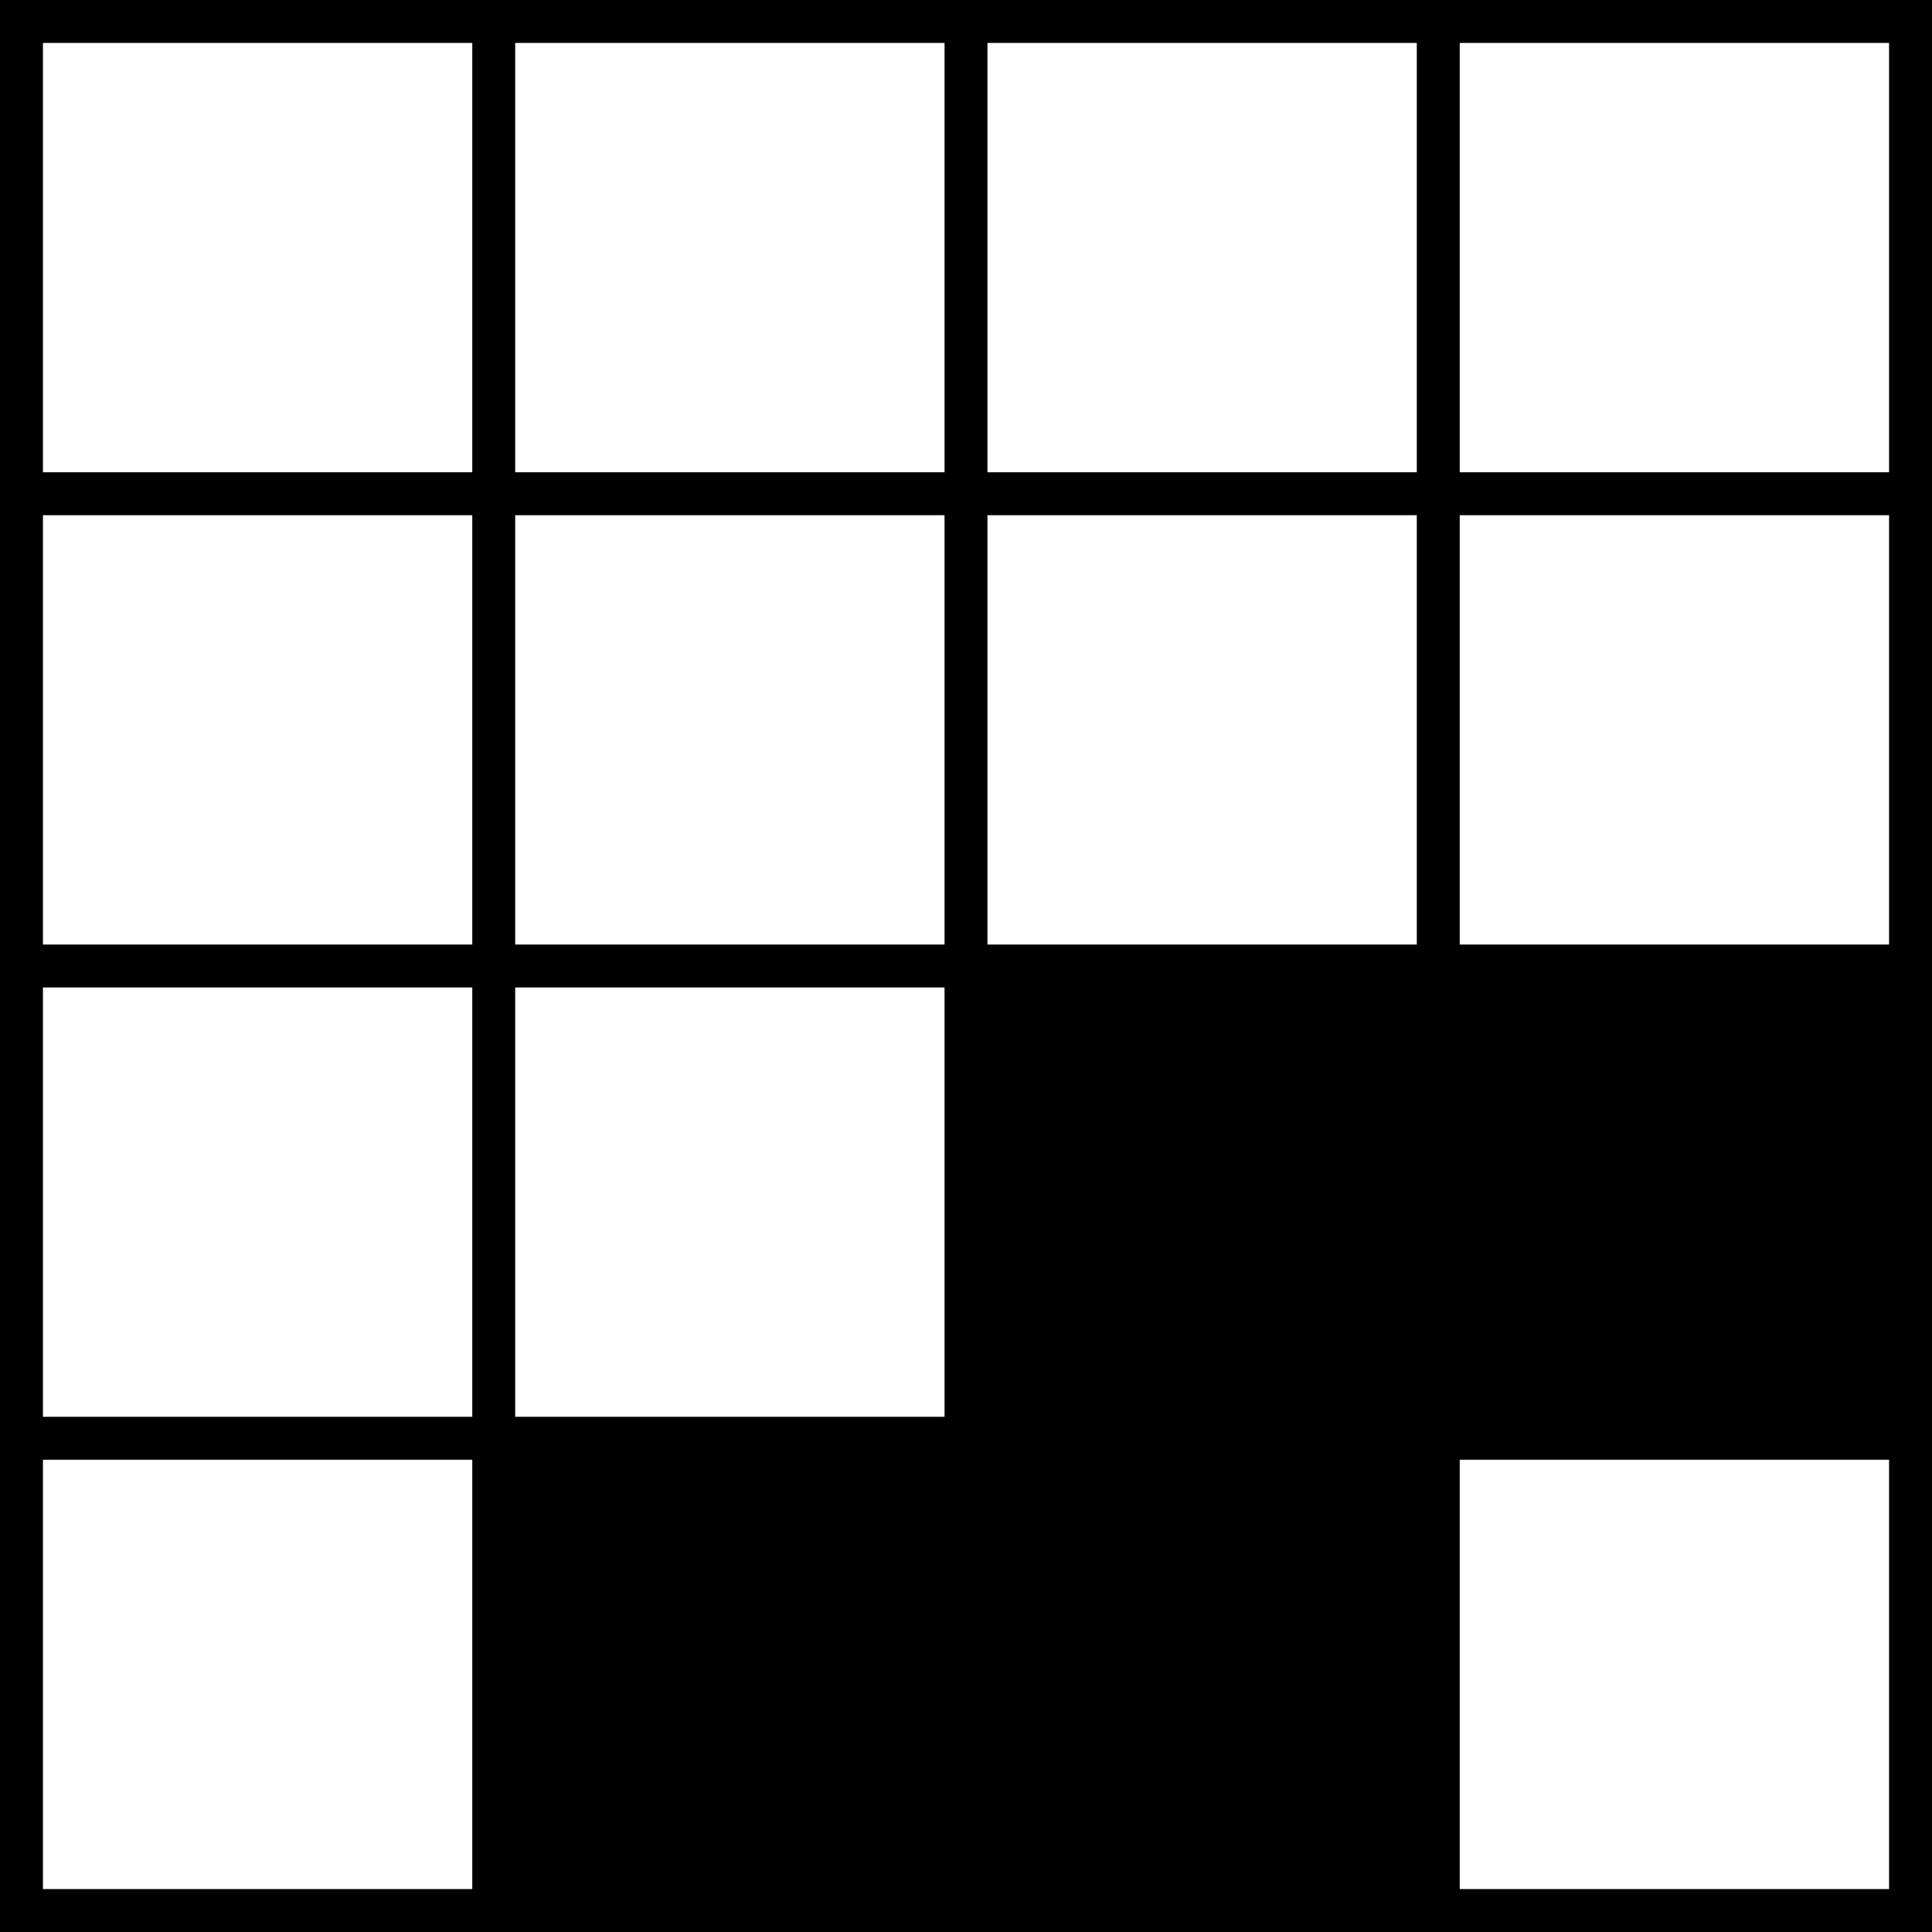
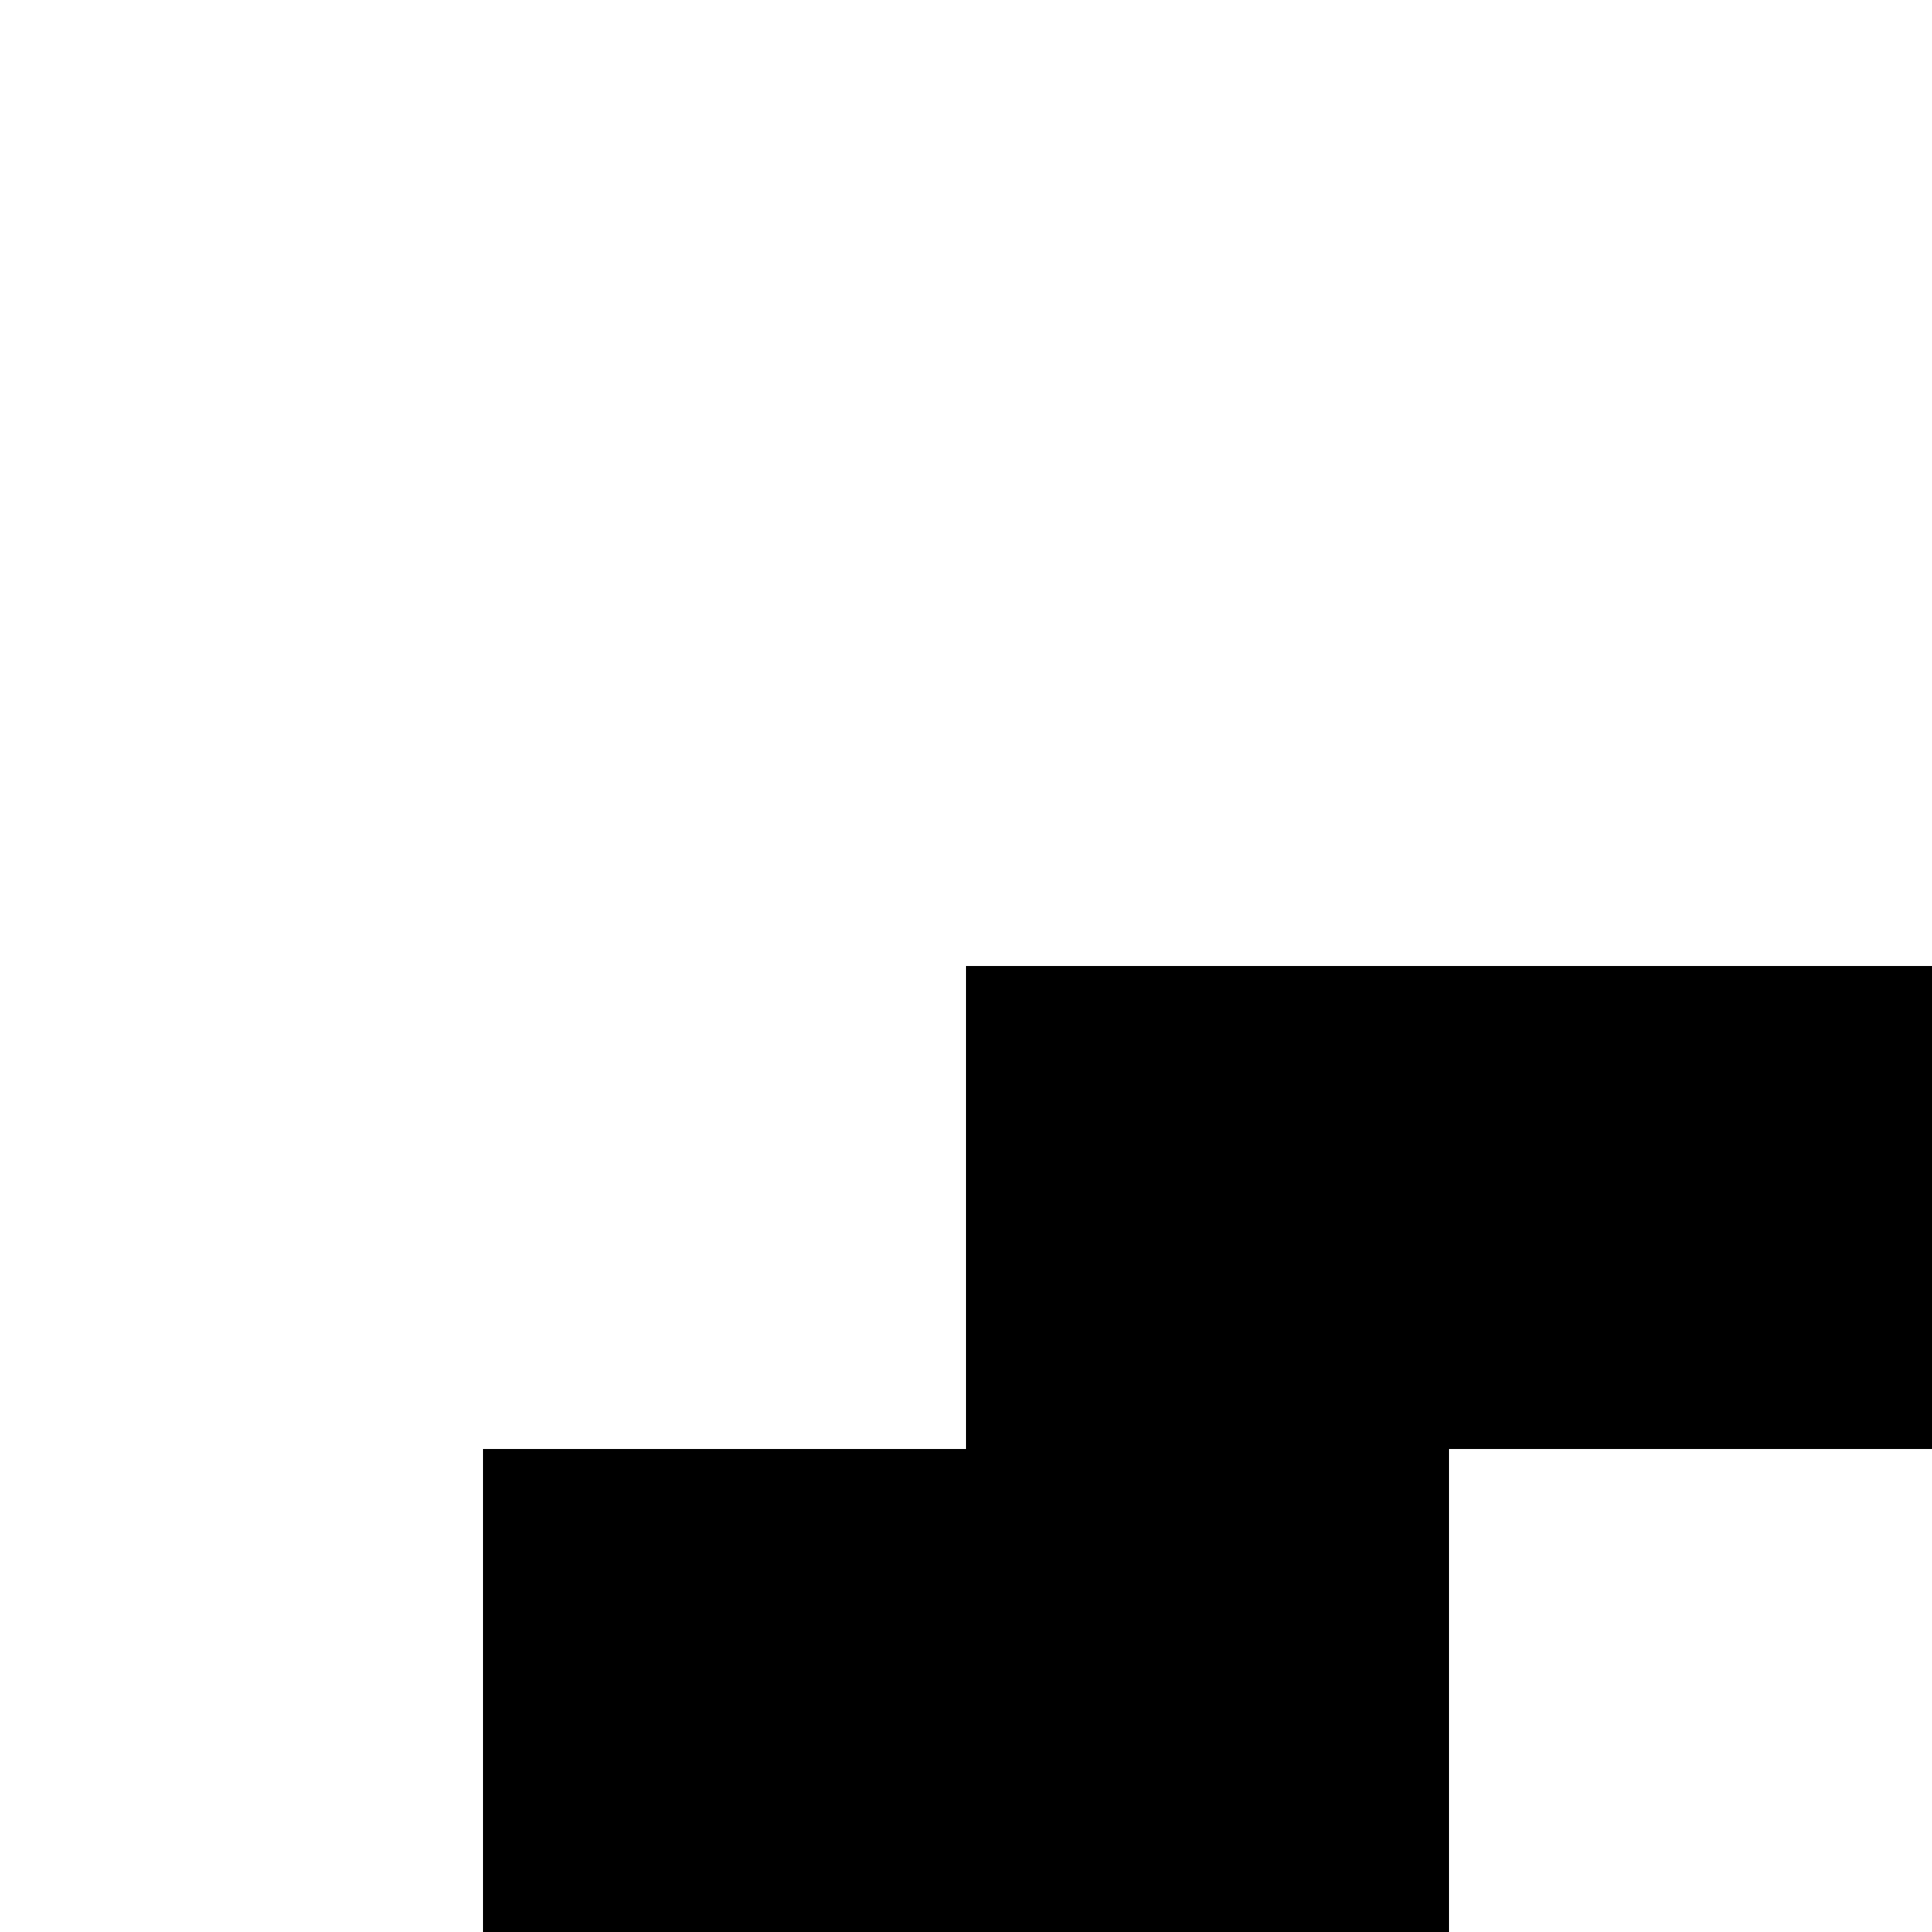
- <svg xmlns="http://www.w3.org/2000/svg" baseProfile="tiny" height="45px" version="1.2" width="45px">
+ <svg xmlns="http://www.w3.org/2000/svg" baseProfile="tiny" height="40px" version="1.2" width="40px">
  <defs />
-   <rect fill="rgb(0%,0%,0%)" height="45" width="45" x="0" y="0" />
-   <rect fill="rgb(100%,100%,100%)" height="10" width="10" x="1" y="1" />
-   <rect fill="rgb(100%,100%,100%)" height="10" width="10" x="12" y="1" />
-   <rect fill="rgb(100%,100%,100%)" height="10" width="10" x="23" y="1" />
-   <rect fill="rgb(100%,100%,100%)" height="10" width="10" x="34" y="1" />
-   <rect fill="rgb(100%,100%,100%)" height="10" width="10" x="1" y="12" />
-   <rect fill="rgb(100%,100%,100%)" height="10" width="10" x="12" y="12" />
-   <rect fill="rgb(100%,100%,100%)" height="10" width="10" x="23" y="12" />
-   <rect fill="rgb(100%,100%,100%)" height="10" width="10" x="34" y="12" />
-   <rect fill="rgb(100%,100%,100%)" height="10" width="10" x="1" y="23" />
-   <rect fill="rgb(100%,100%,100%)" height="10" width="10" x="12" y="23" />
-   <rect fill="rgb(0%,0%,0%)" height="10" width="10" x="23" y="23" />
-   <rect fill="rgb(0%,0%,0%)" height="10" width="10" x="34" y="23" />
-   <rect fill="rgb(100%,100%,100%)" height="10" width="10" x="1" y="34" />
-   <rect fill="rgb(0%,0%,0%)" height="10" width="10" x="12" y="34" />
-   <rect fill="rgb(0%,0%,0%)" height="10" width="10" x="23" y="34" />
-   <rect fill="rgb(100%,100%,100%)" height="10" width="10" x="34" y="34" />
+   <rect fill="rgb(0%,0%,0%)" height="40" width="40" x="0" y="0" />
+   <rect fill="rgb(100%,100%,100%)" height="10" width="10" x="0" y="0" />
+   <rect fill="rgb(100%,100%,100%)" height="10" width="10" x="10" y="0" />
+   <rect fill="rgb(100%,100%,100%)" height="10" width="10" x="20" y="0" />
+   <rect fill="rgb(100%,100%,100%)" height="10" width="10" x="30" y="0" />
+   <rect fill="rgb(100%,100%,100%)" height="10" width="10" x="0" y="10" />
+   <rect fill="rgb(100%,100%,100%)" height="10" width="10" x="10" y="10" />
+   <rect fill="rgb(100%,100%,100%)" height="10" width="10" x="20" y="10" />
+   <rect fill="rgb(100%,100%,100%)" height="10" width="10" x="30" y="10" />
+   <rect fill="rgb(100%,100%,100%)" height="10" width="10" x="0" y="20" />
+   <rect fill="rgb(100%,100%,100%)" height="10" width="10" x="10" y="20" />
+   <rect fill="rgb(100%,100%,100%)" height="10" width="10" x="0" y="30" />
+   <rect fill="rgb(100%,100%,100%)" height="10" width="10" x="30" y="30" />
</svg>
